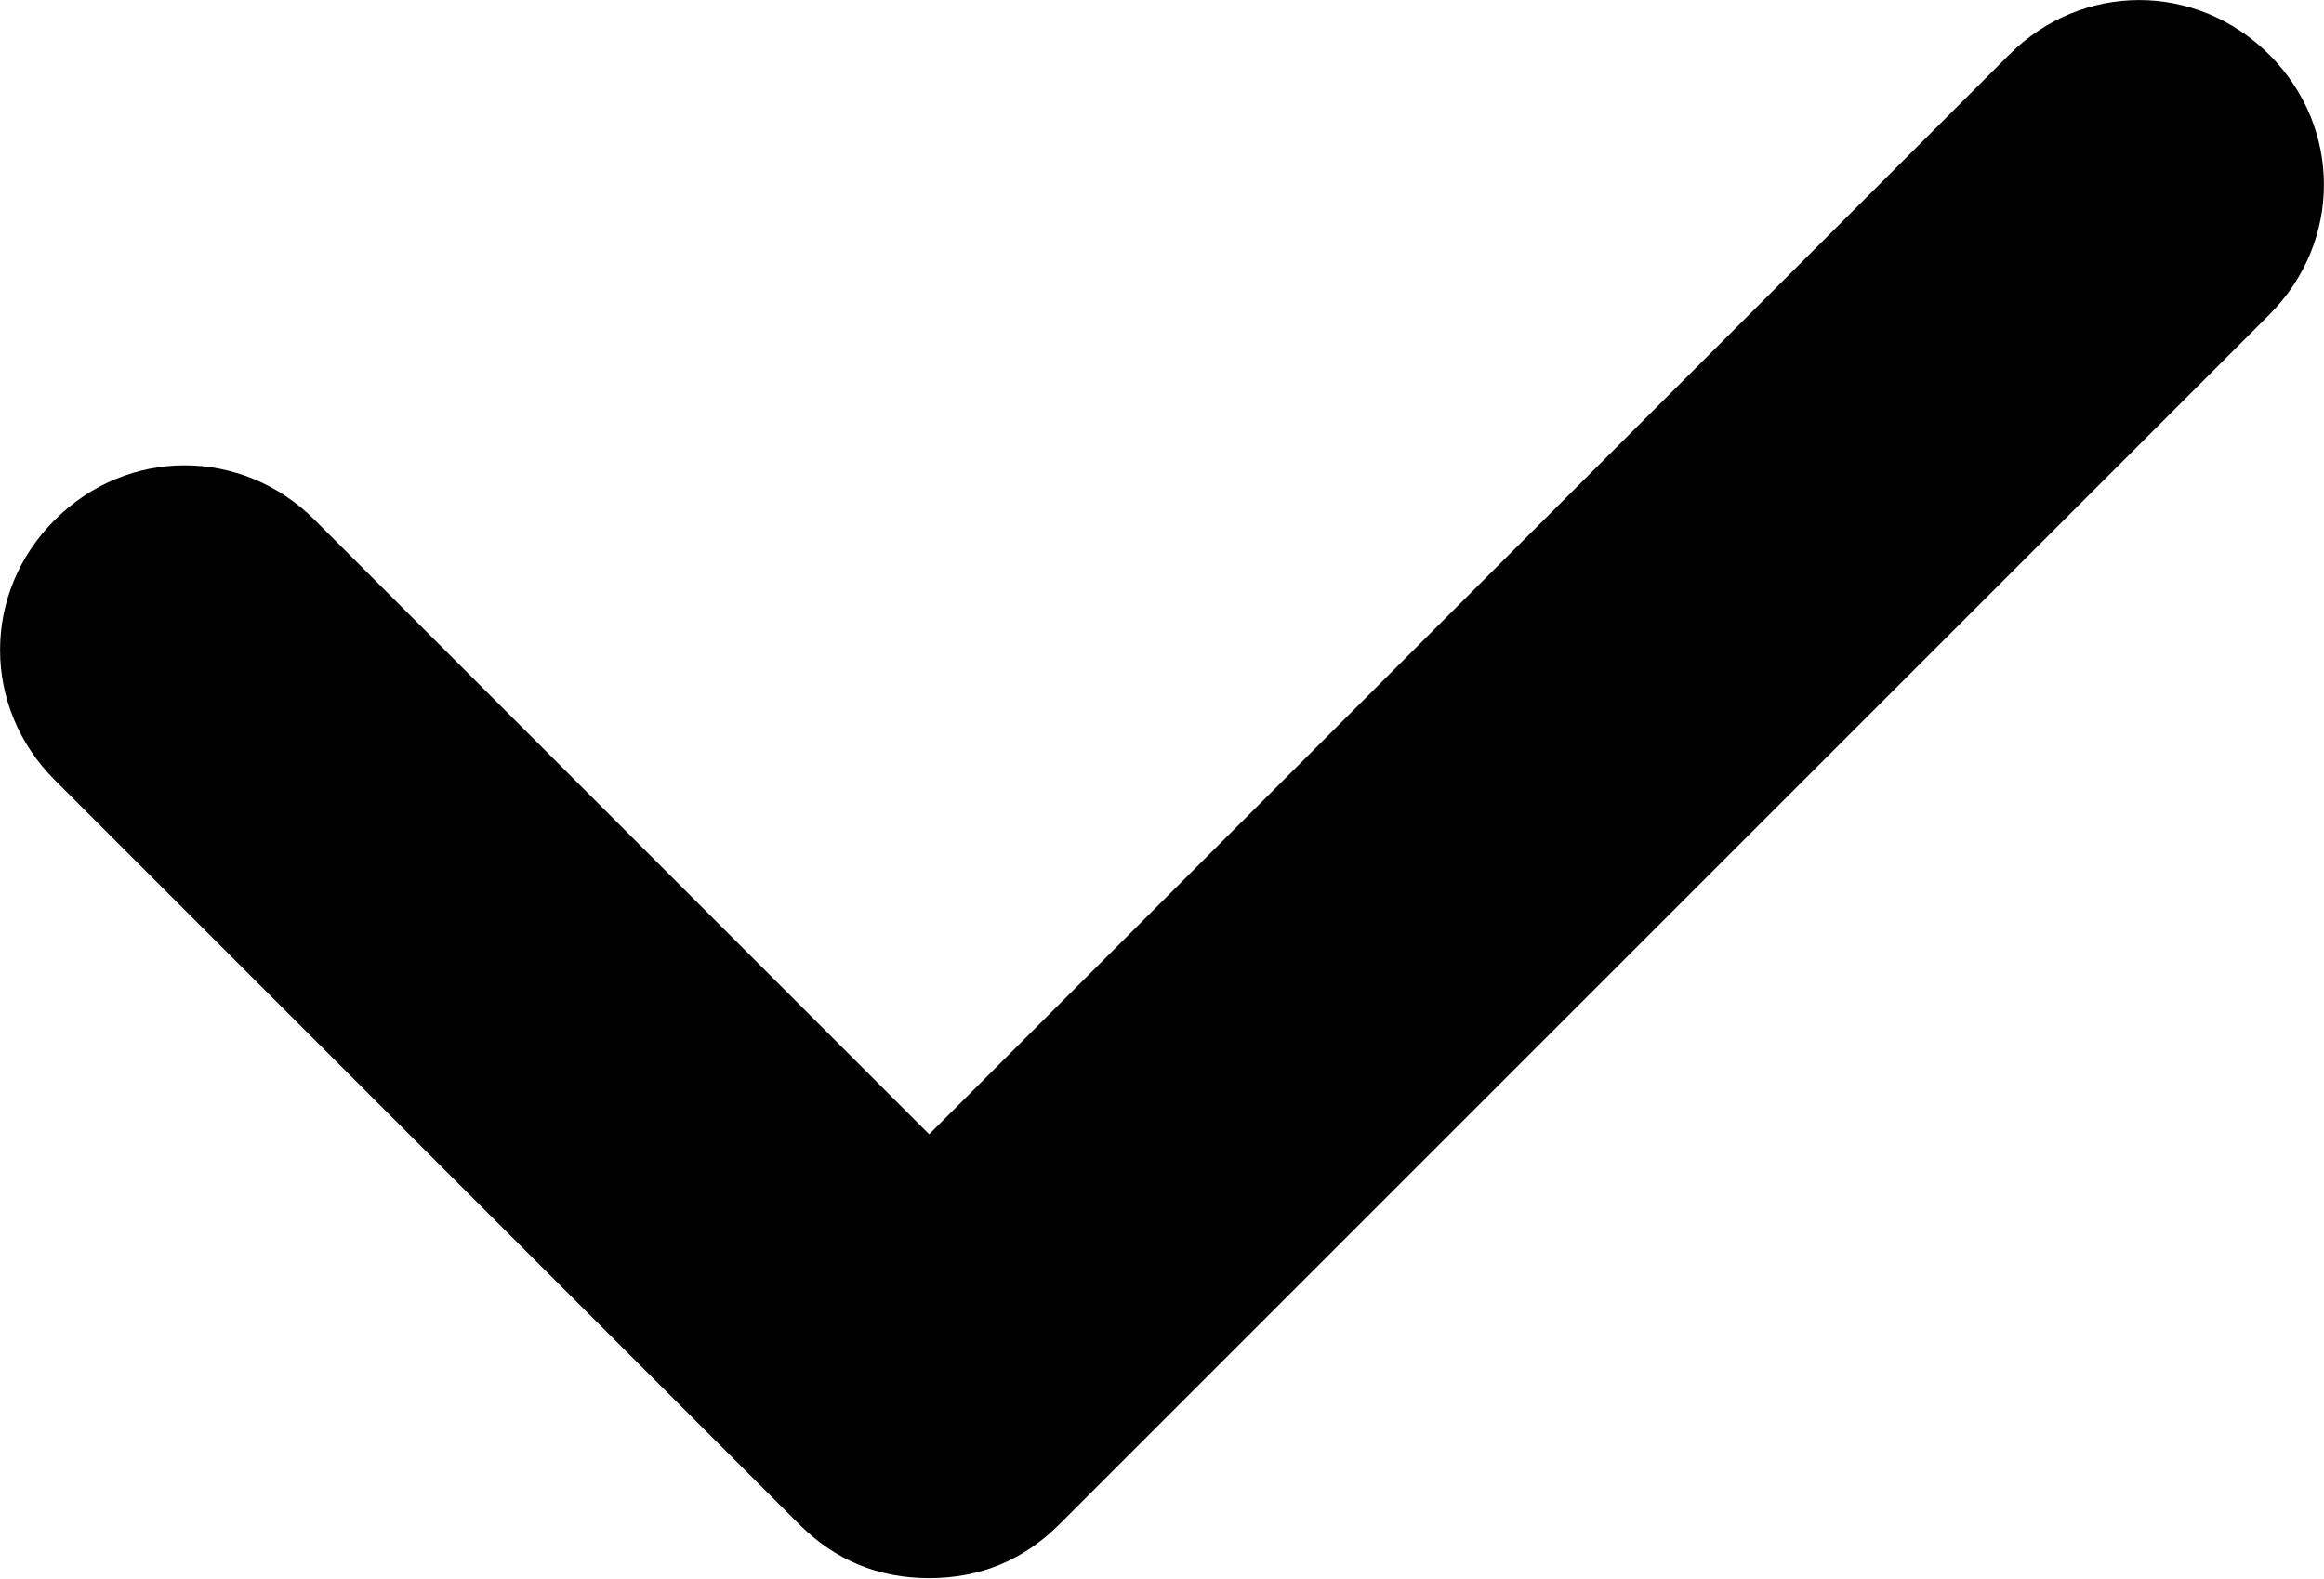
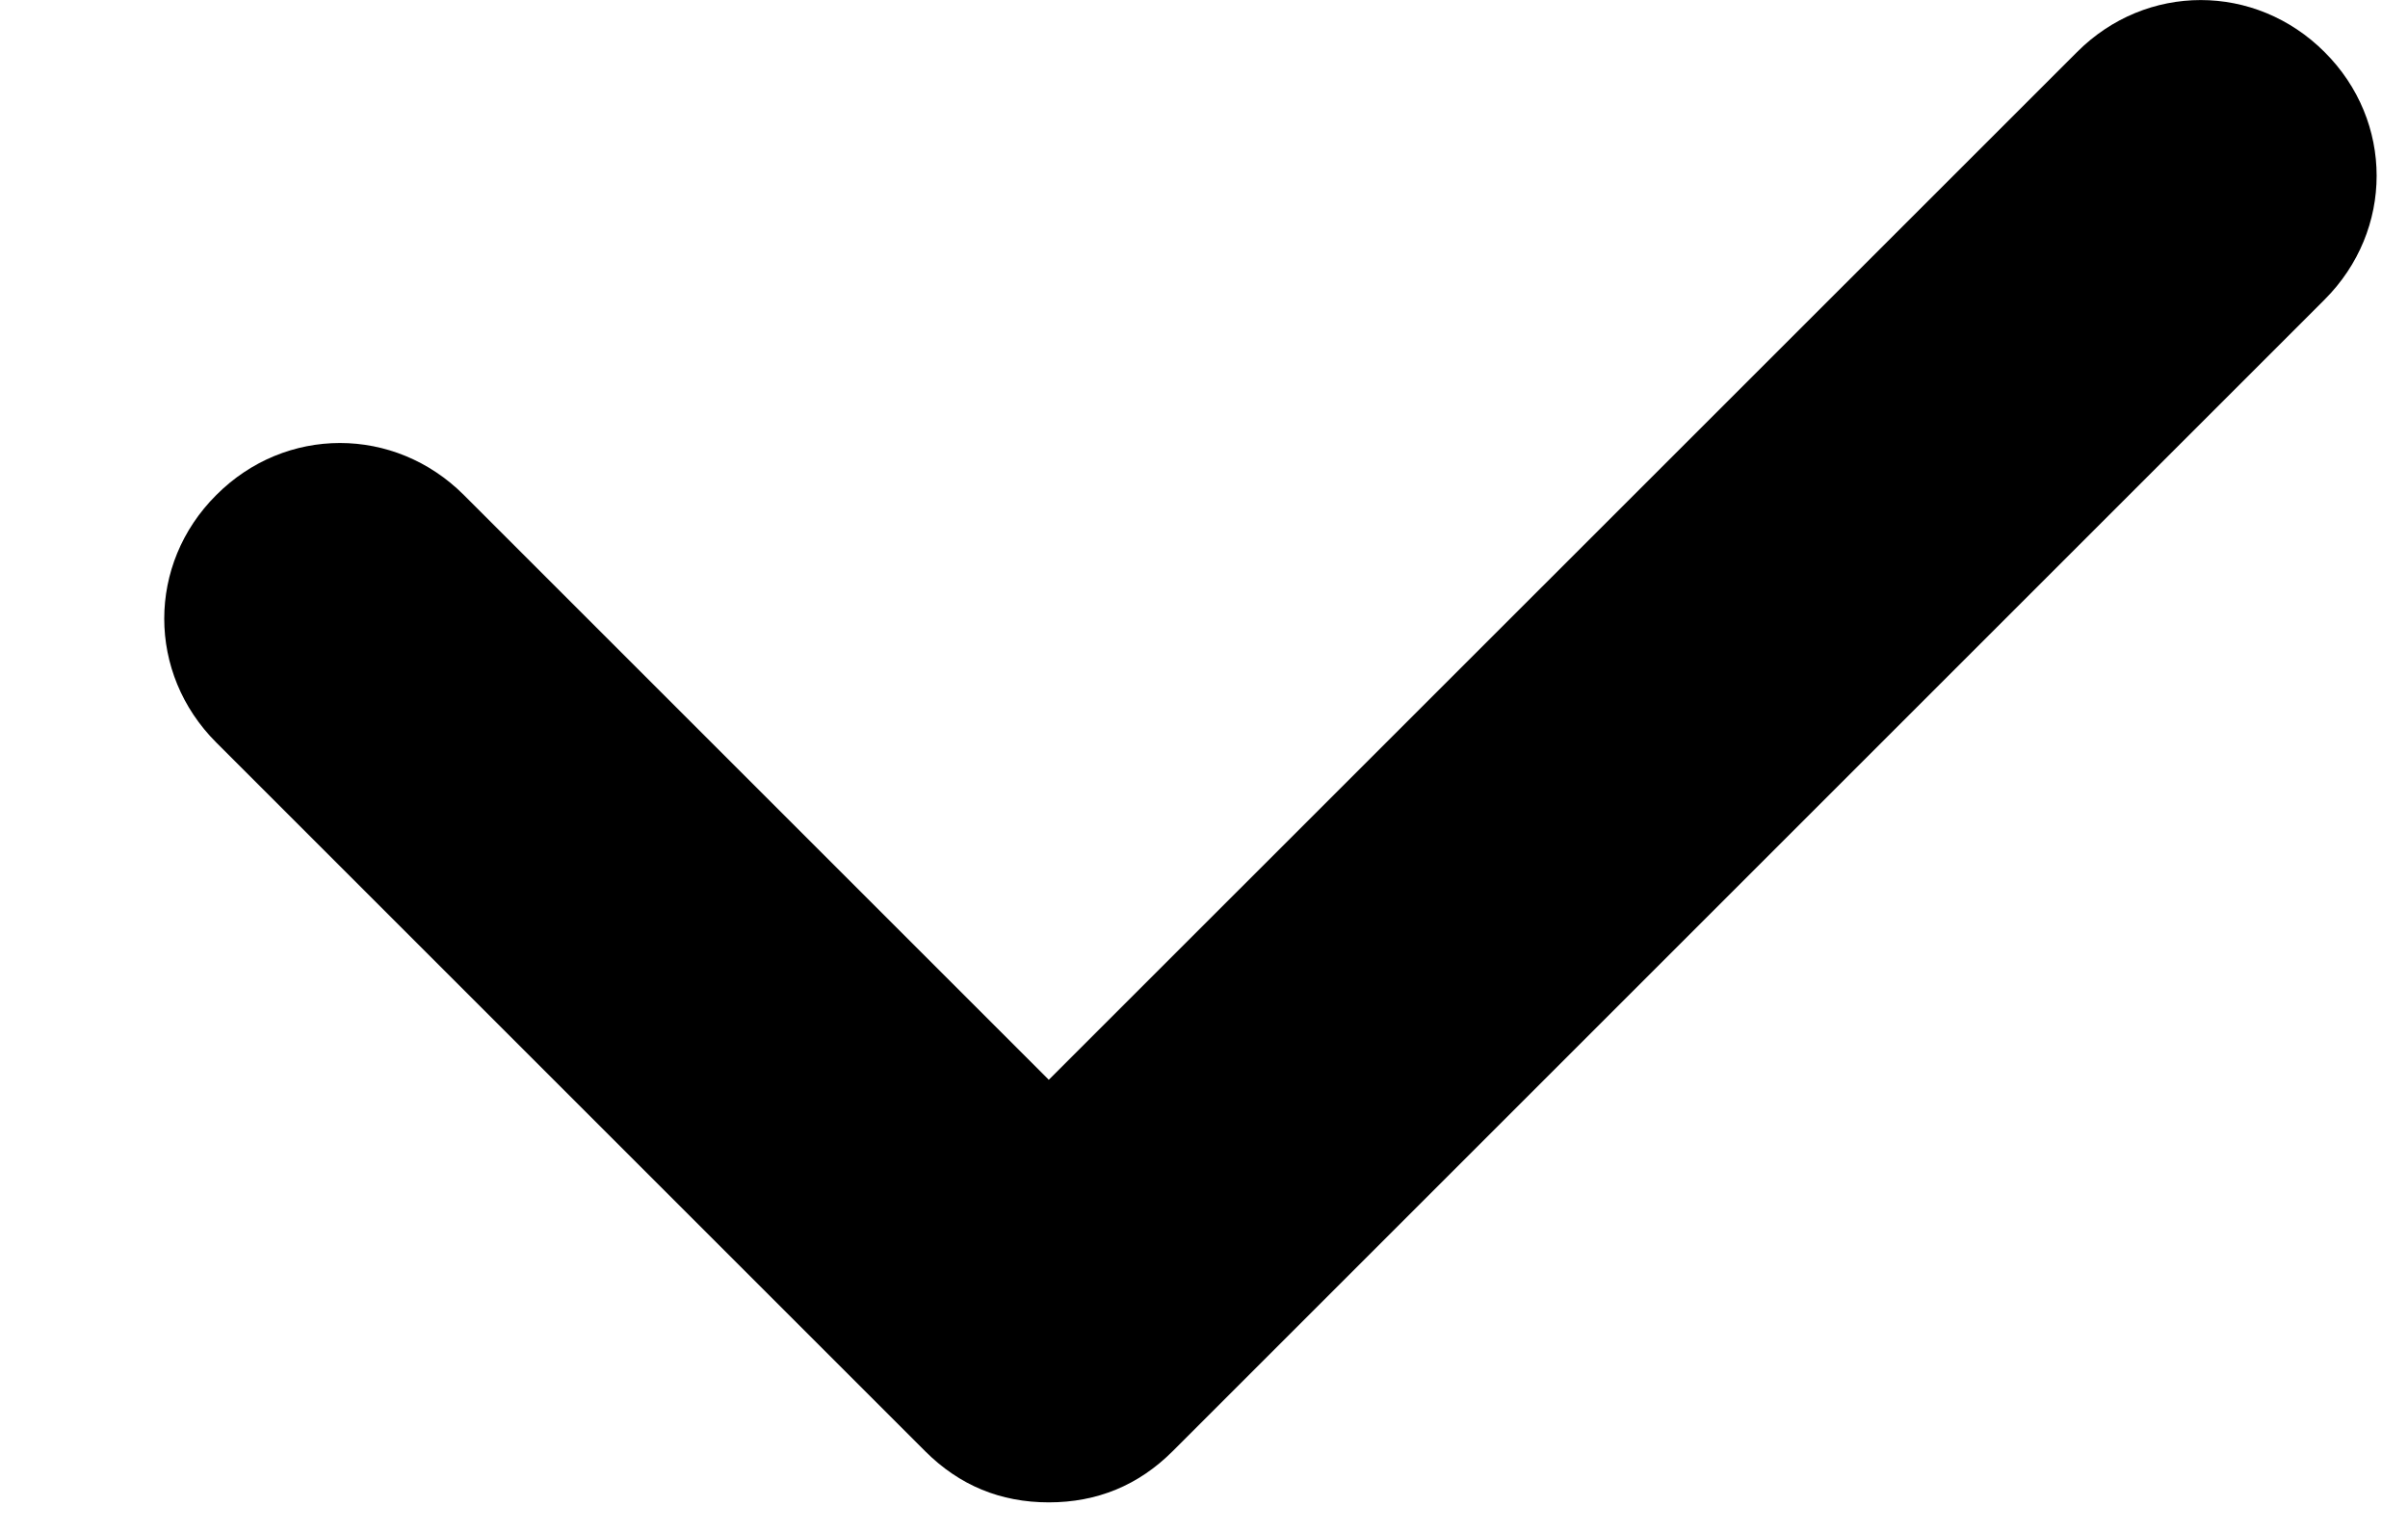
- <svg xmlns="http://www.w3.org/2000/svg" focusable="false" viewBox="0 0 10.107 6.865" width="10.107" height="6.865" fill="none">
+ <svg xmlns="http://www.w3.org/2000/svg" focusable="false" viewBox="-0.75 0 11 7" width="11" height="7" fill="none">
  <path id="Shape" d="M9.869 1.369L4.607 6.631C4.451 6.787 4.262 6.865 4.041 6.865C3.82 6.865 3.632 6.787 3.476 6.631L0.238 3.393C-0.079 3.076 -0.079 2.578 0.238 2.262C0.554 1.945 1.052 1.945 1.369 2.262L4.041 4.934L8.738 0.238C9.054 -0.079 9.552 -0.079 9.869 0.238C10.186 0.554 10.186 1.052 9.869 1.369Z" fill="currentColor" fill-rule="evenodd" />
</svg>
